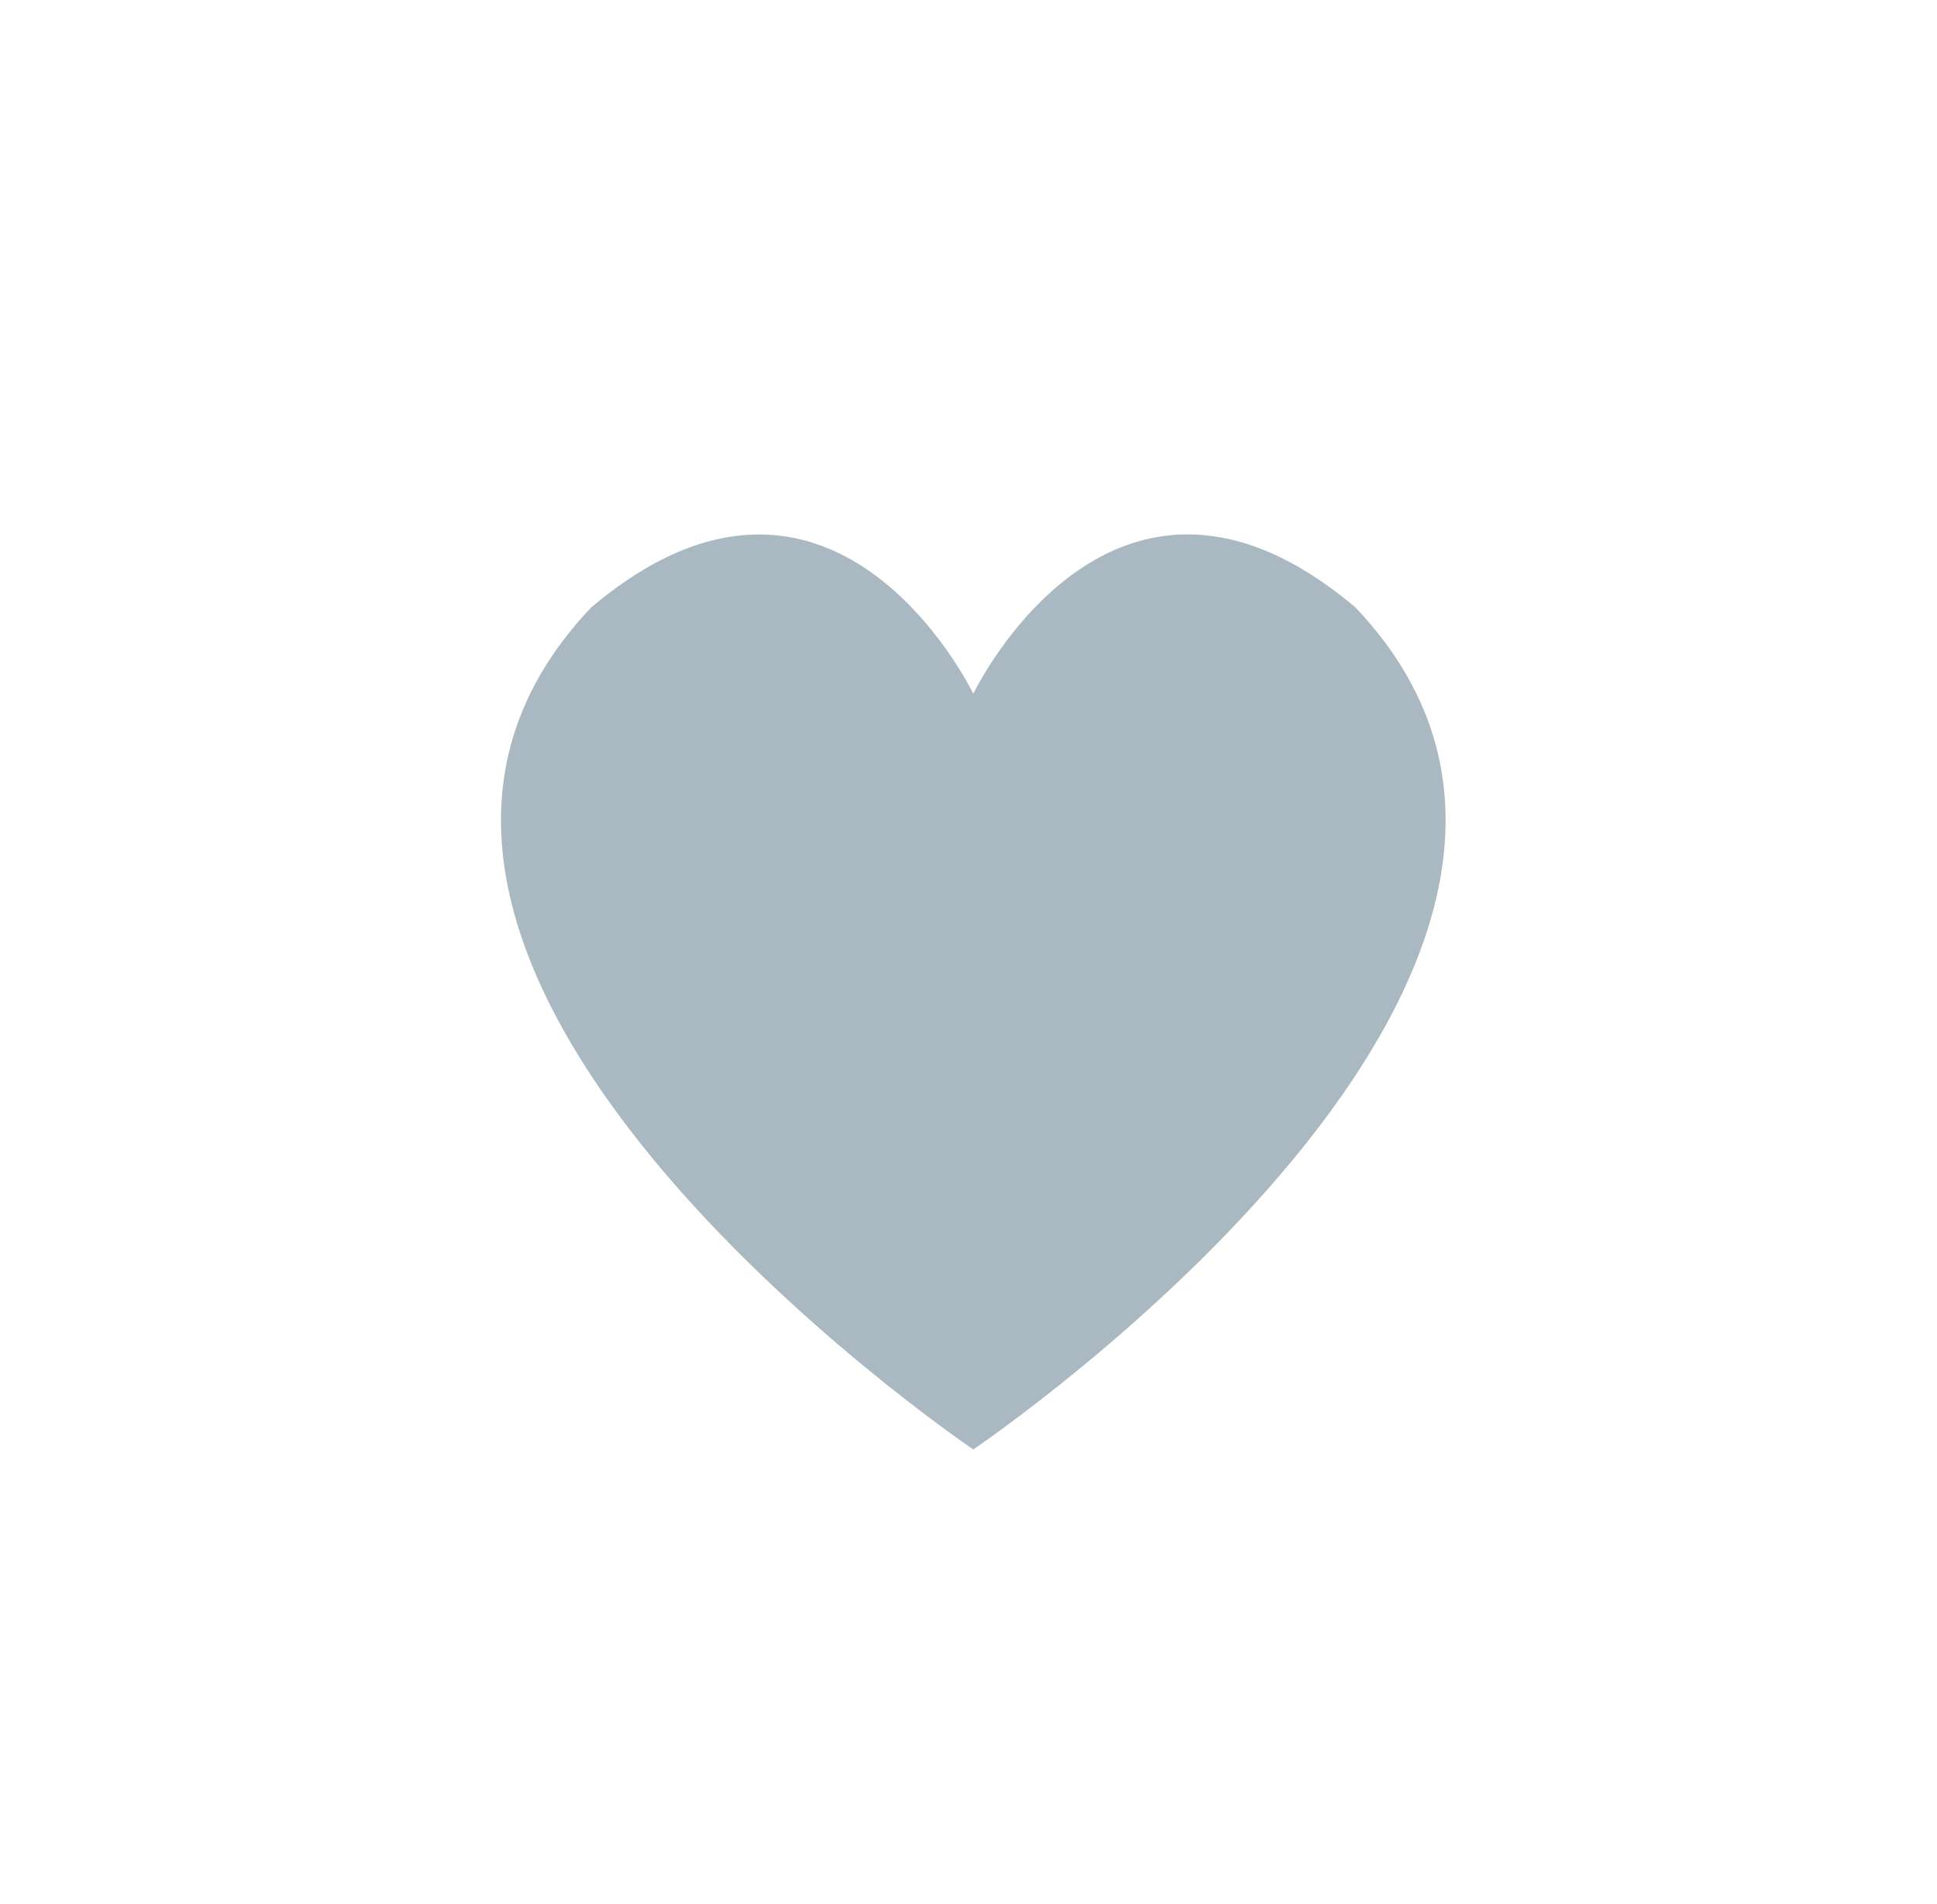
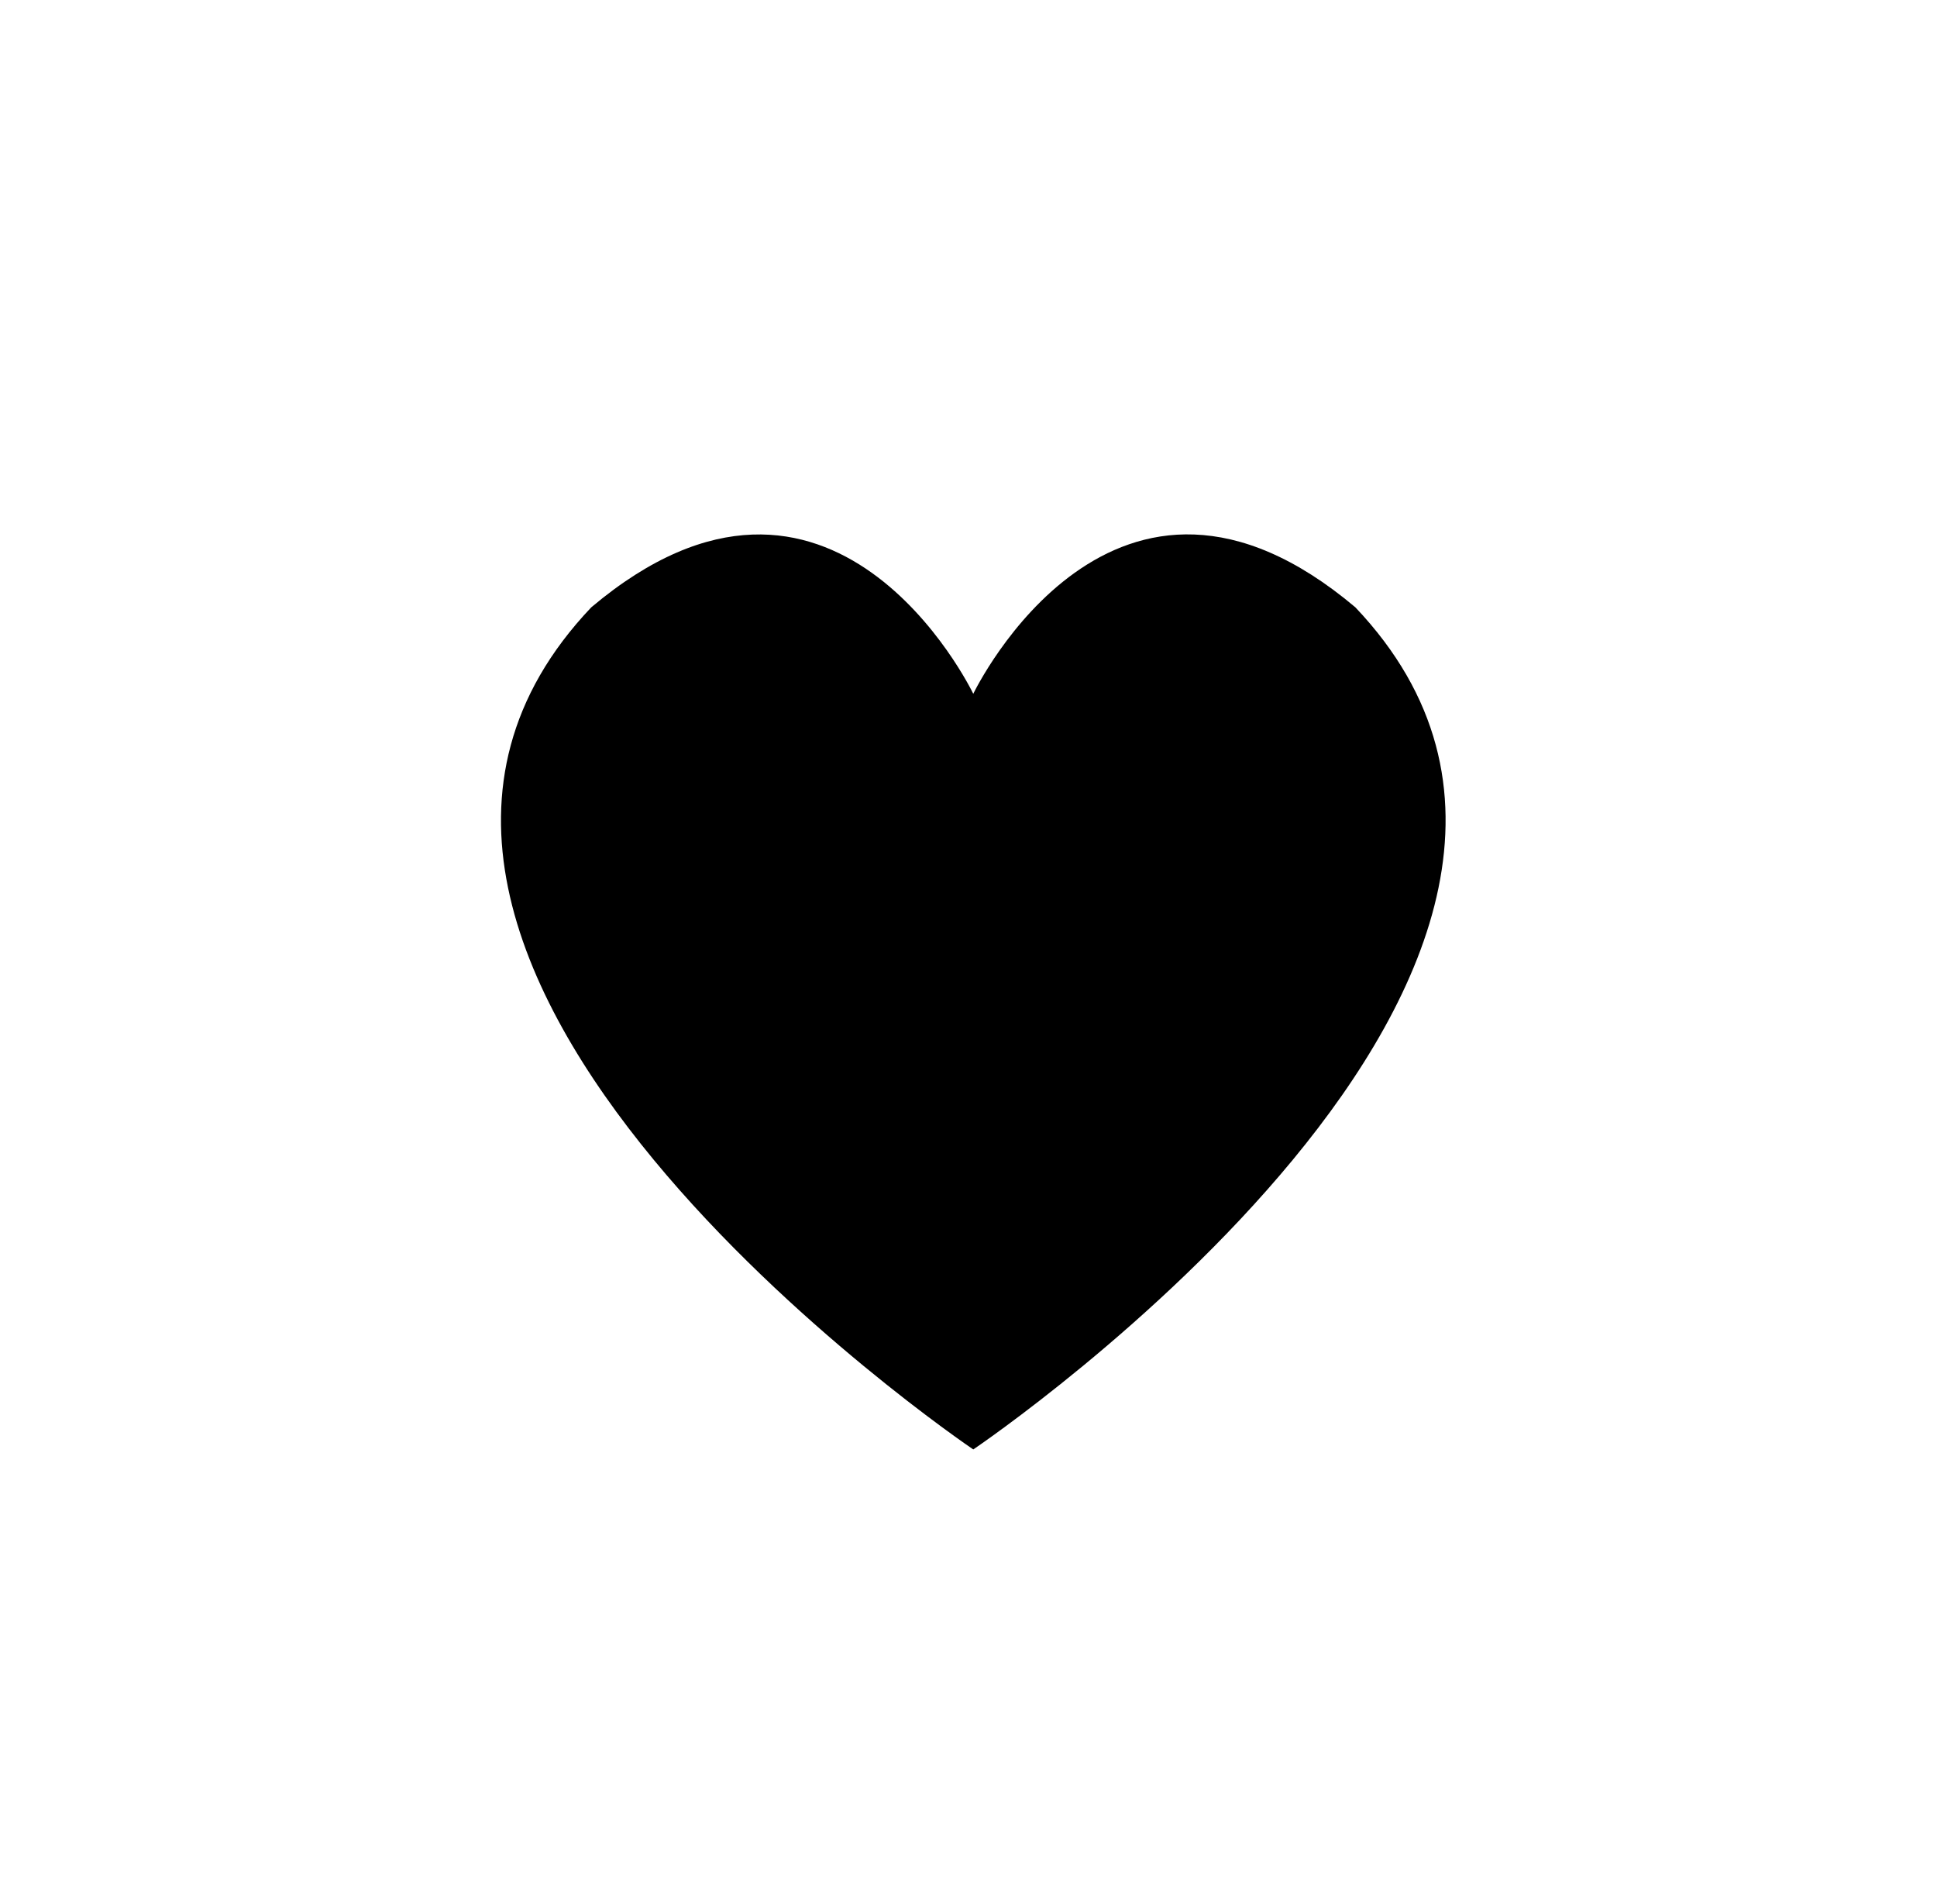
<svg xmlns="http://www.w3.org/2000/svg" id="heart-svg" viewBox="467 392 58 57">
  <g id="Group" fill="none" fill-rule="evenodd" transform="translate(467 392)">
-     <path d="M29.144 20.773c-.063-.13-4.227-8.67-11.44-2.59C7.63 28.795 28.94 43.256 29.143 43.394c.204-.138 21.513-14.6 11.44-25.213-7.214-6.08-11.377 2.46-11.44 2.59z" id="heart" fill="#AAB8C2" />
+     <path d="M29.144 20.773c-.063-.13-4.227-8.67-11.44-2.59C7.63 28.795 28.94 43.256 29.143 43.394c.204-.138 21.513-14.6 11.44-25.213-7.214-6.08-11.377 2.46-11.44 2.59z" id="heart" fill="currentColor" />
    <circle id="main-circ" fill="#E2264D" opacity="0" cx="29.5" cy="29.5" r="1.5" />
    <g id="grp7" opacity="0" transform="translate(7 6)">
      <circle id="oval1" fill="#9CD8C3" cx="2" cy="6" r="2" />
      <circle id="oval2" fill="#8CE8C3" cx="5" cy="2" r="2" />
    </g>
    <g id="grp6" opacity="0" transform="translate(0 28)">
      <circle id="oval1" fill="#CC8EF5" cx="2" cy="7" r="2" />
      <circle id="oval2" fill="#91D2FA" cx="3" cy="2" r="2" />
    </g>
    <g id="grp3" opacity="0" transform="translate(52 28)">
      <circle id="oval2" fill="#9CD8C3" cx="2" cy="7" r="2" />
      <circle id="oval1" fill="#8CE8C3" cx="4" cy="2" r="2" />
    </g>
    <g id="grp2" opacity="0" transform="translate(44 6)">
      <circle id="oval2" fill="#CC8EF5" cx="5" cy="6" r="2" />
      <circle id="oval1" fill="#CC8EF5" cx="2" cy="2" r="2" />
    </g>
    <g id="grp5" opacity="0" transform="translate(14 50)">
      <circle id="oval1" fill="#91D2FA" cx="6" cy="5" r="2" />
      <circle id="oval2" fill="#91D2FA" cx="2" cy="2" r="2" />
    </g>
    <g id="grp4" opacity="0" transform="translate(35 50)">
      <circle id="oval1" fill="#F48EA7" cx="6" cy="5" r="2" />
      <circle id="oval2" fill="#F48EA7" cx="2" cy="2" r="2" />
    </g>
    <g id="grp1" opacity="0" transform="translate(24)">
      <circle id="oval1" fill="#9FC7FA" cx="2.5" cy="3" r="2" />
      <circle id="oval2" fill="#9FC7FA" cx="7.5" cy="2" r="2" />
    </g>
  </g>
</svg>
